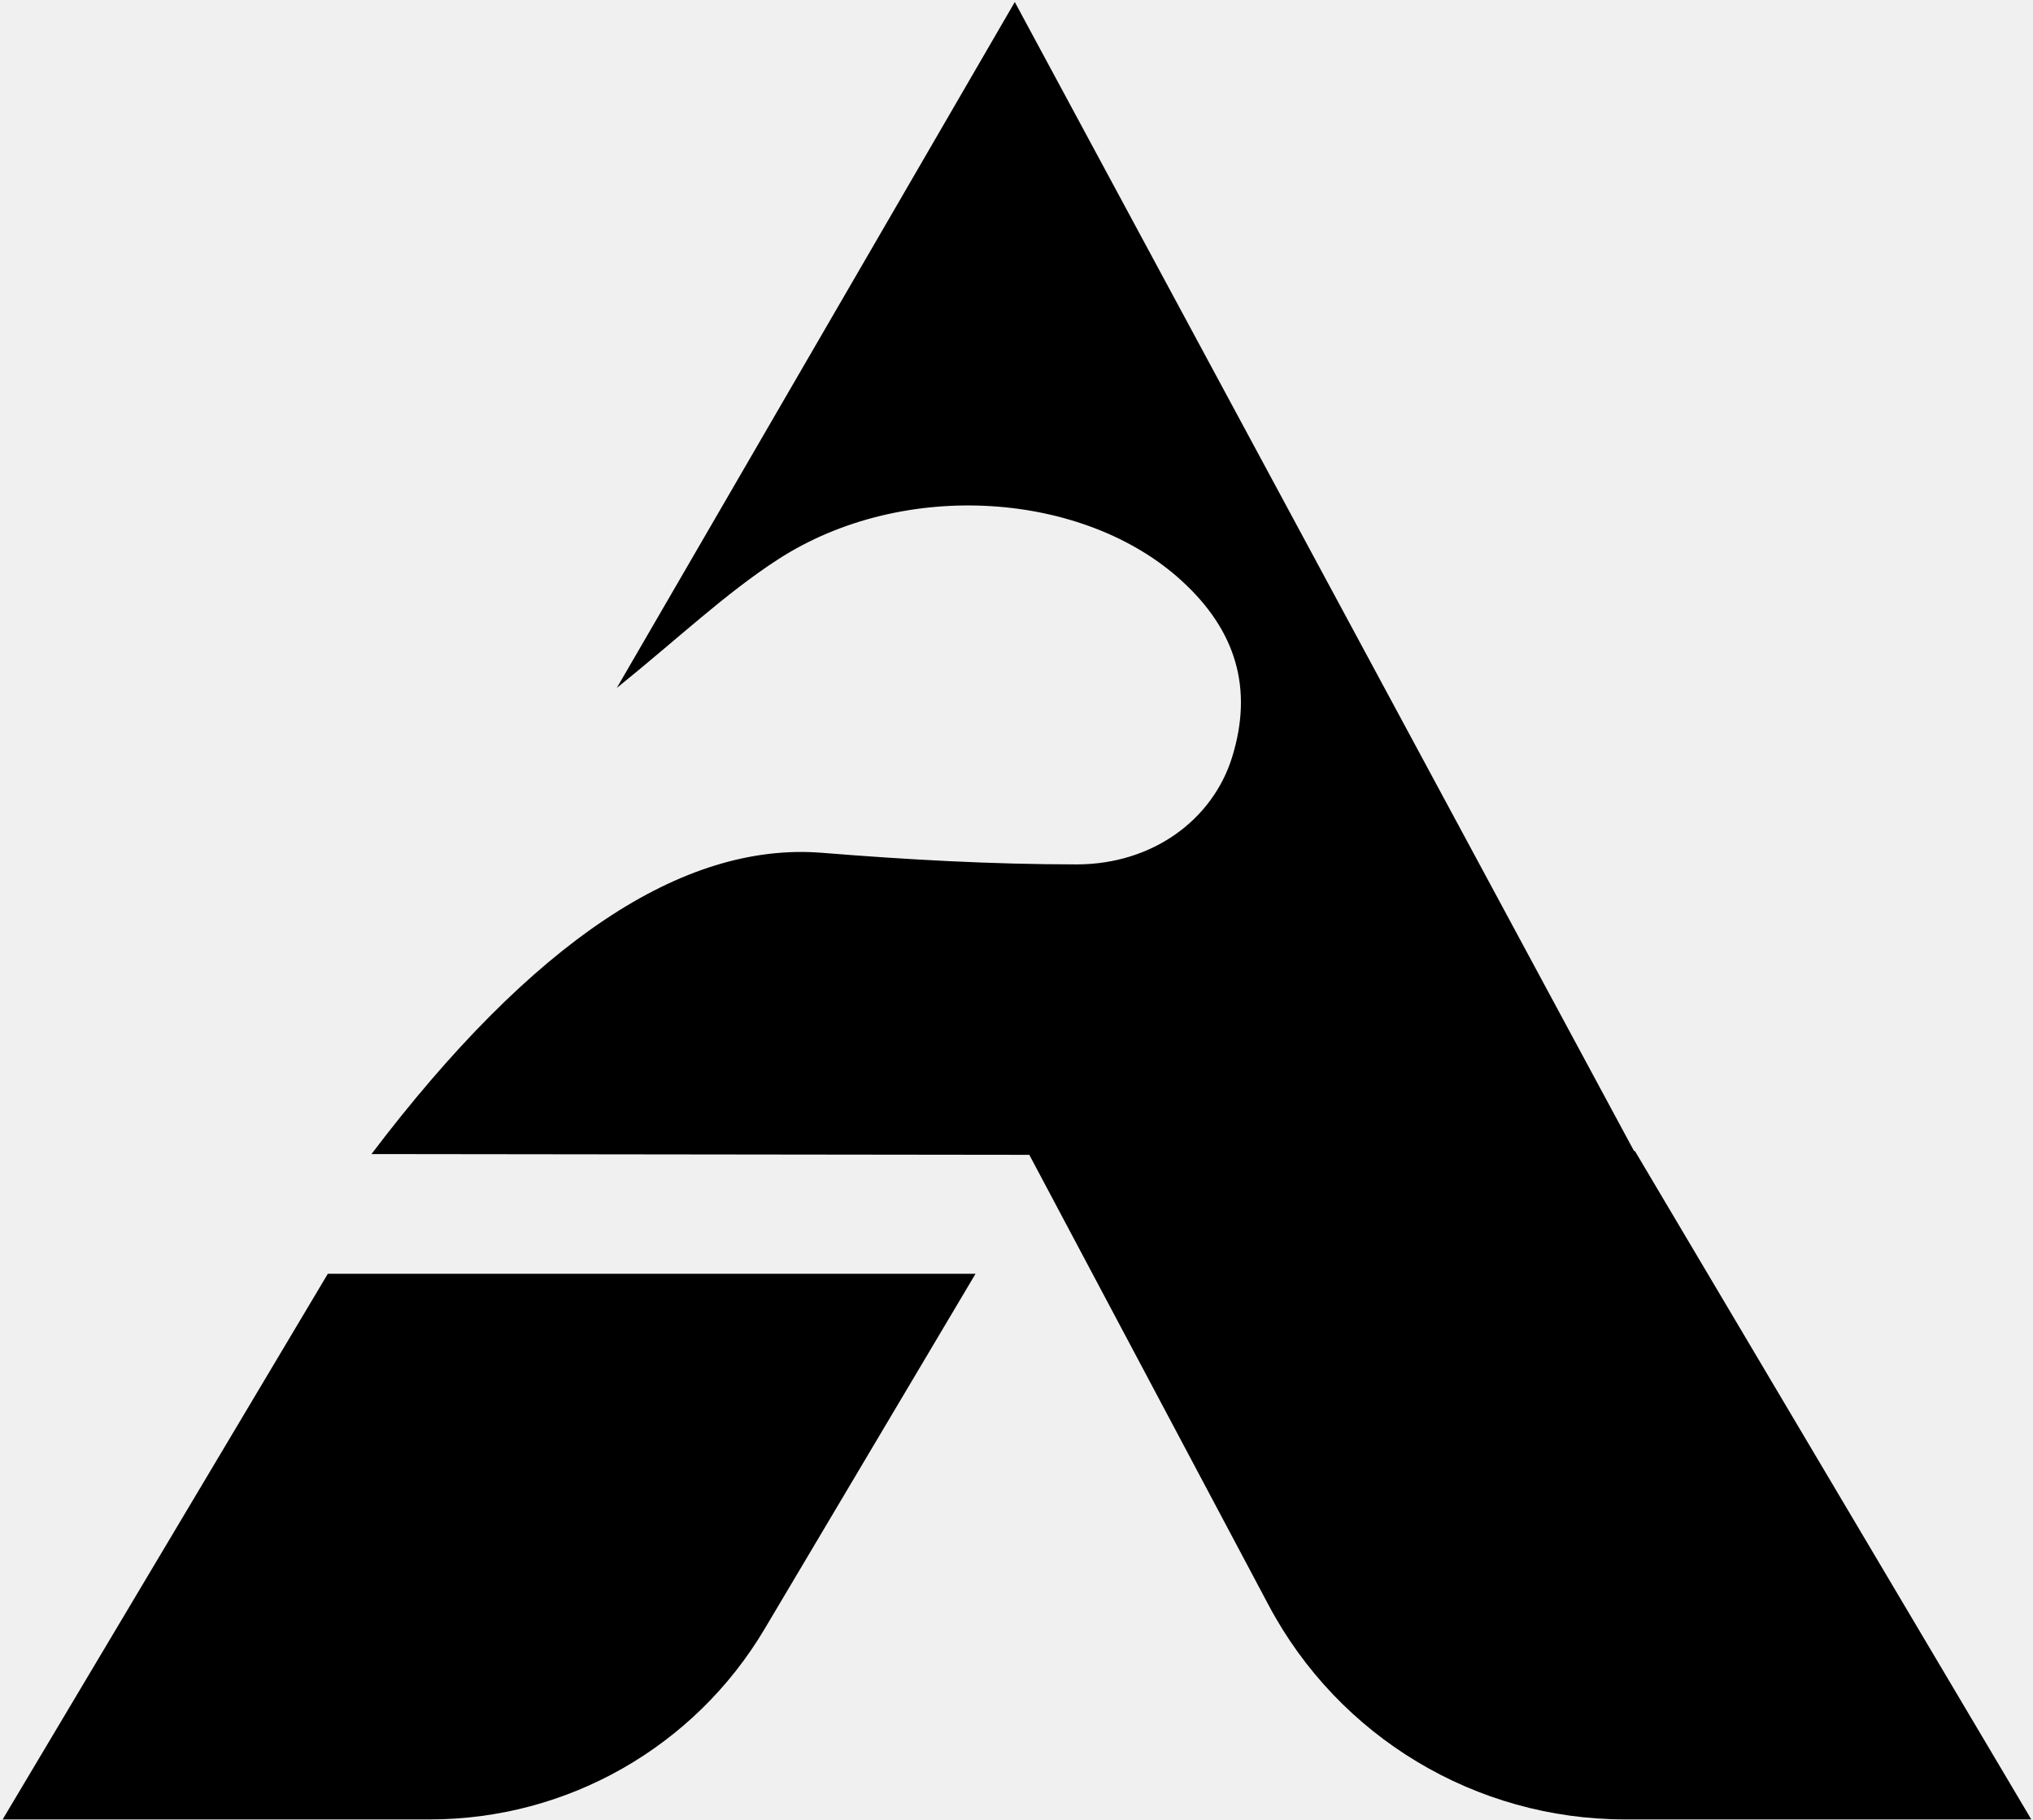
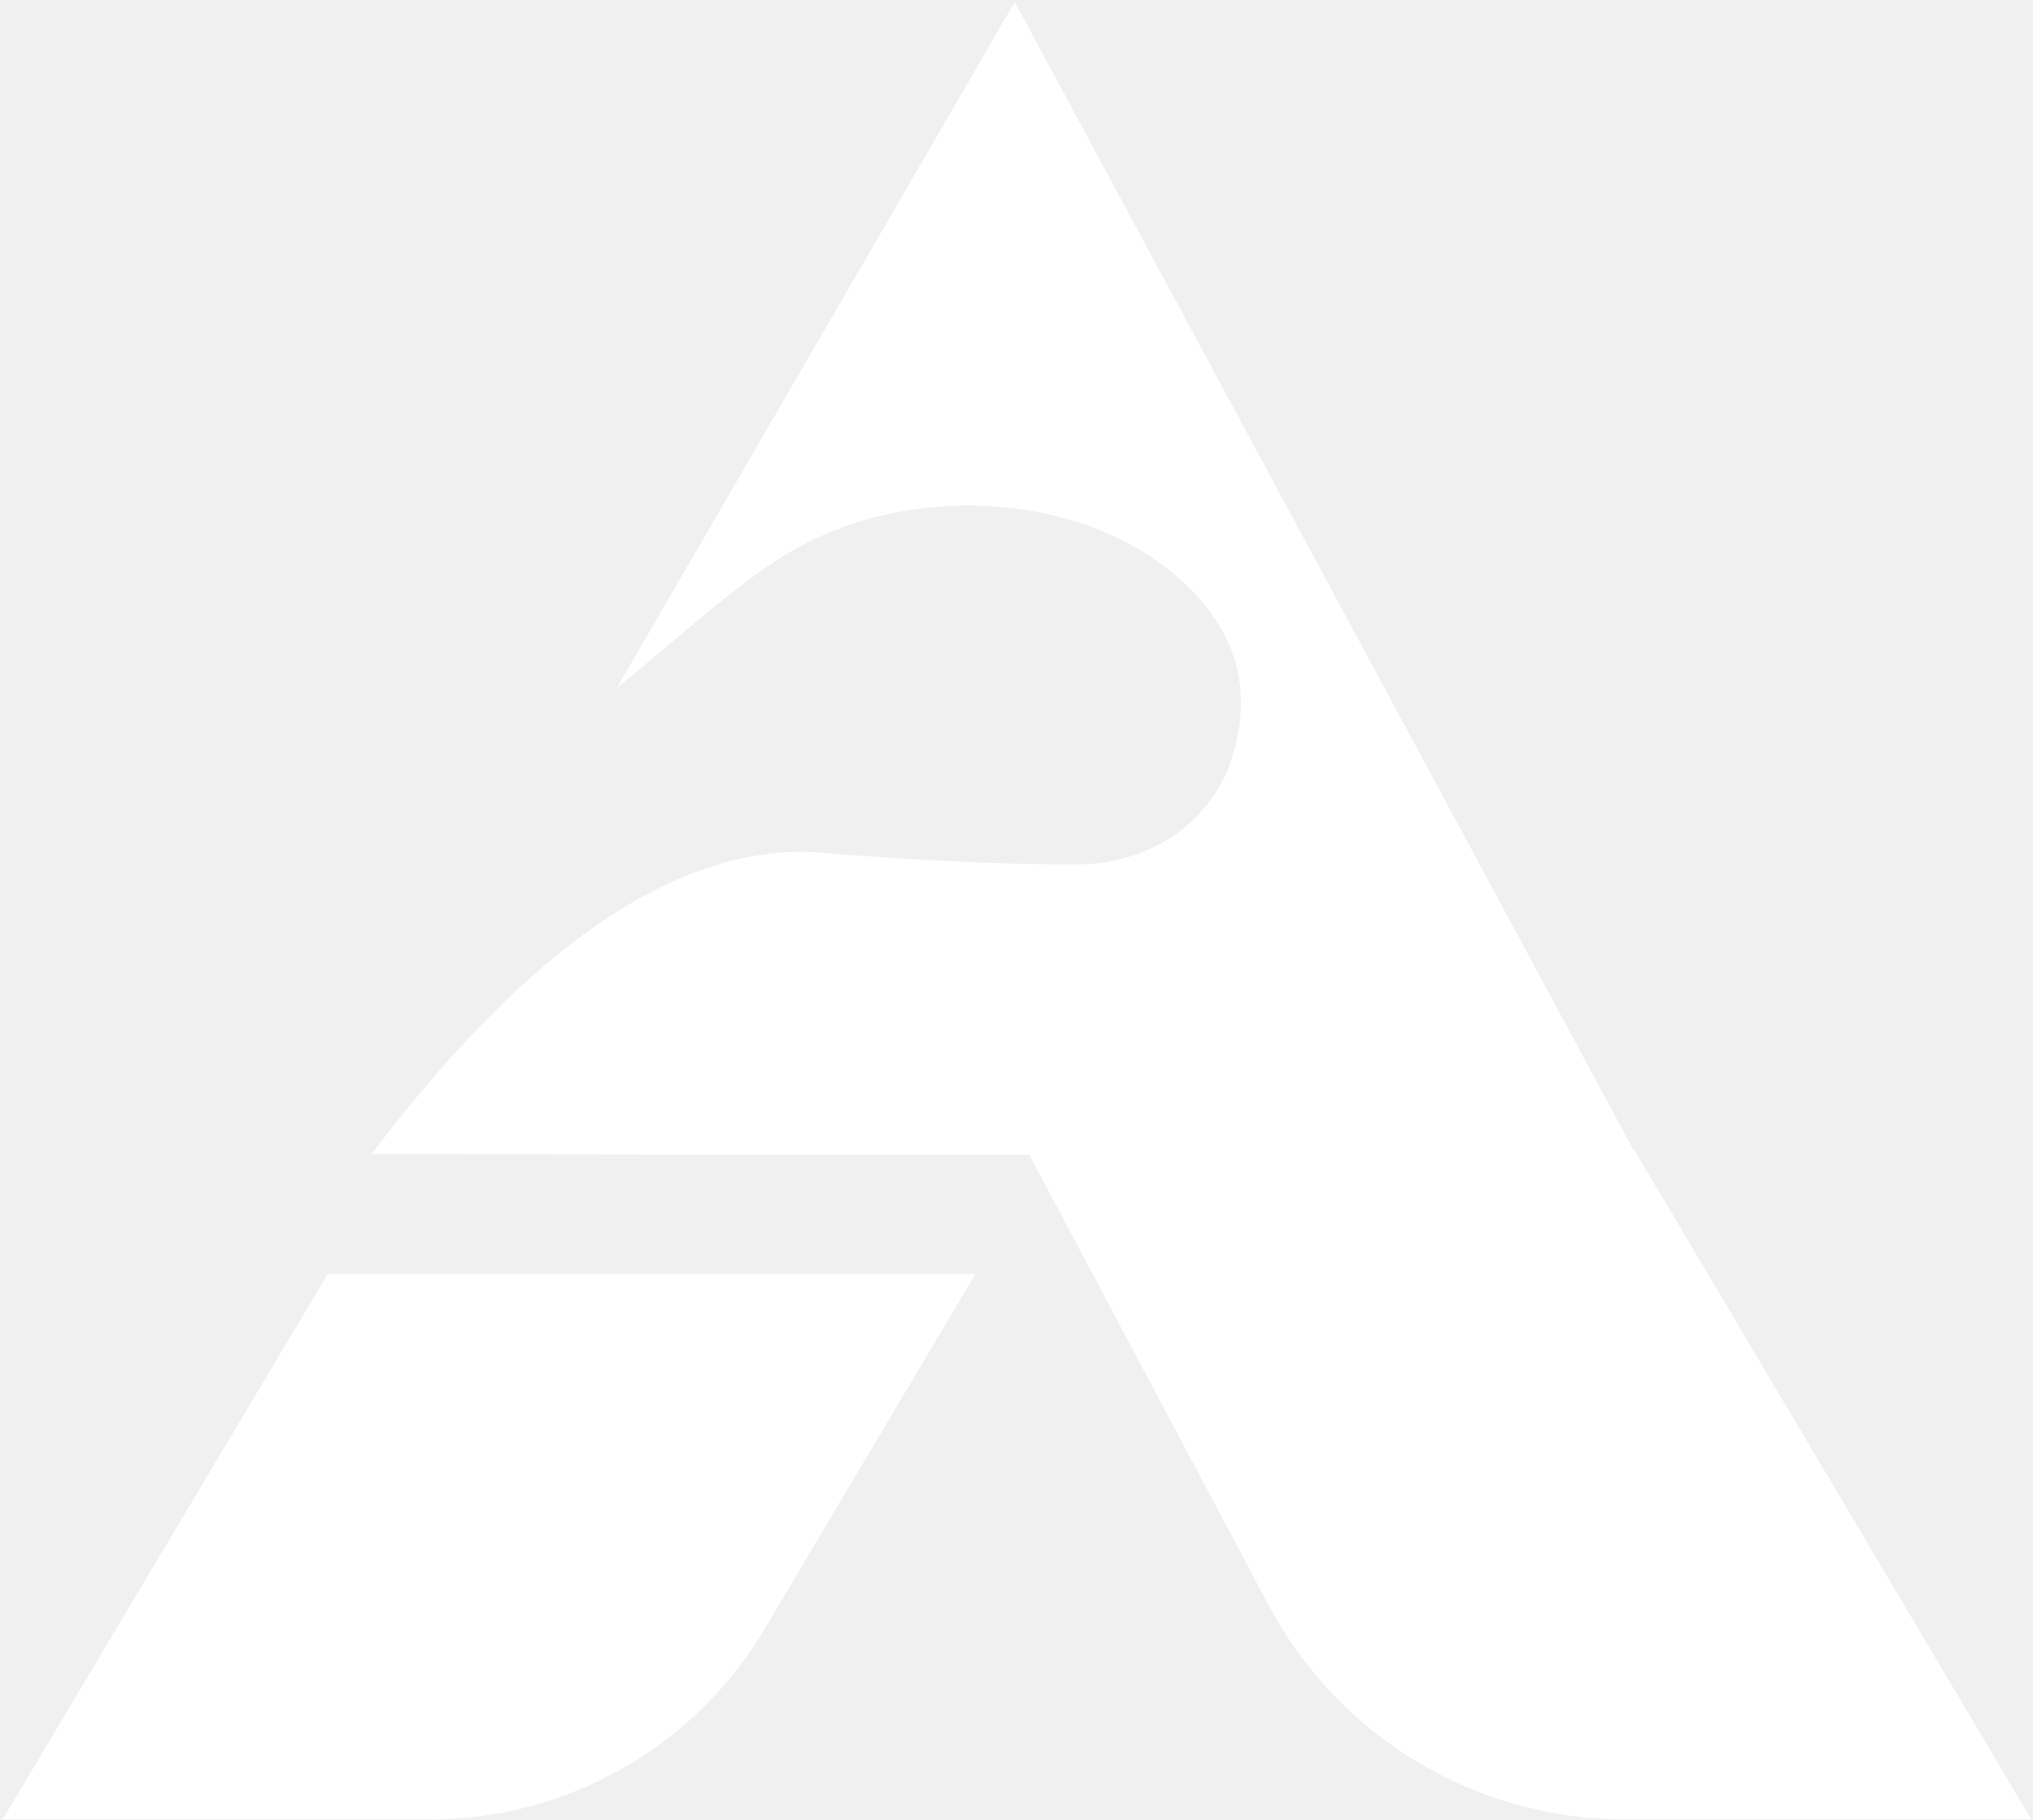
<svg xmlns="http://www.w3.org/2000/svg" width="1000px" height="895px" viewBox="0 0 1000 895" version="1.1">
  <defs />
-   <g id="Page-1" stroke="none" stroke-width="1" fill="#000000" fill-rule="evenodd">
-     <g id="Artboard-2-Copy-4" fill="#000000">
+   <g id="Page-1" stroke="none" stroke-width="1" fill="#ffffff" fill-rule="evenodd">
+     <g id="Artboard-2-Copy-4" fill="#ffffff">
      <g id="Group" transform="translate(500.5, 447.5) scale(-1, 1) translate(-500.5, -447.5) translate(1, 0)">
        <g id="Rectangle-7">
          <path d="M196.236,566.158 L195.8,566.156 L0.838,894.906 L200.74,894.906 C274.123,894.906 341.514,854.403 375.95,789.602 L493.698,568.025 C581.988,567.956 689.849,567.828 817.279,567.641 C738.197,463.372 664.318,413.98 595.641,419.465 C554.087,422.828 512.113,425.17 470.14,425.17 C433.083,425.05 403.522,403.31 393.928,372.381 C383.494,338.629 392.009,310.162 418.632,285.78 C466.602,241.758 555.406,235.152 617.227,275.09 C643.191,291.905 665.977,313.646 696.617,338.389 L500.84,0.992 L196.236,566.158 Z" id="Combined-Shape" />
          <path d="M998.697,894.906 L788.477,894.906 L788.477,894.906 C720.942,894.906 658.406,859.314 623.918,801.248 L520.153,626.536 L838.752,626.536 L998.697,894.906 Z" id="Path-4-Copy" />
        </g>
      </g>
    </g>
  </g>
</svg>
